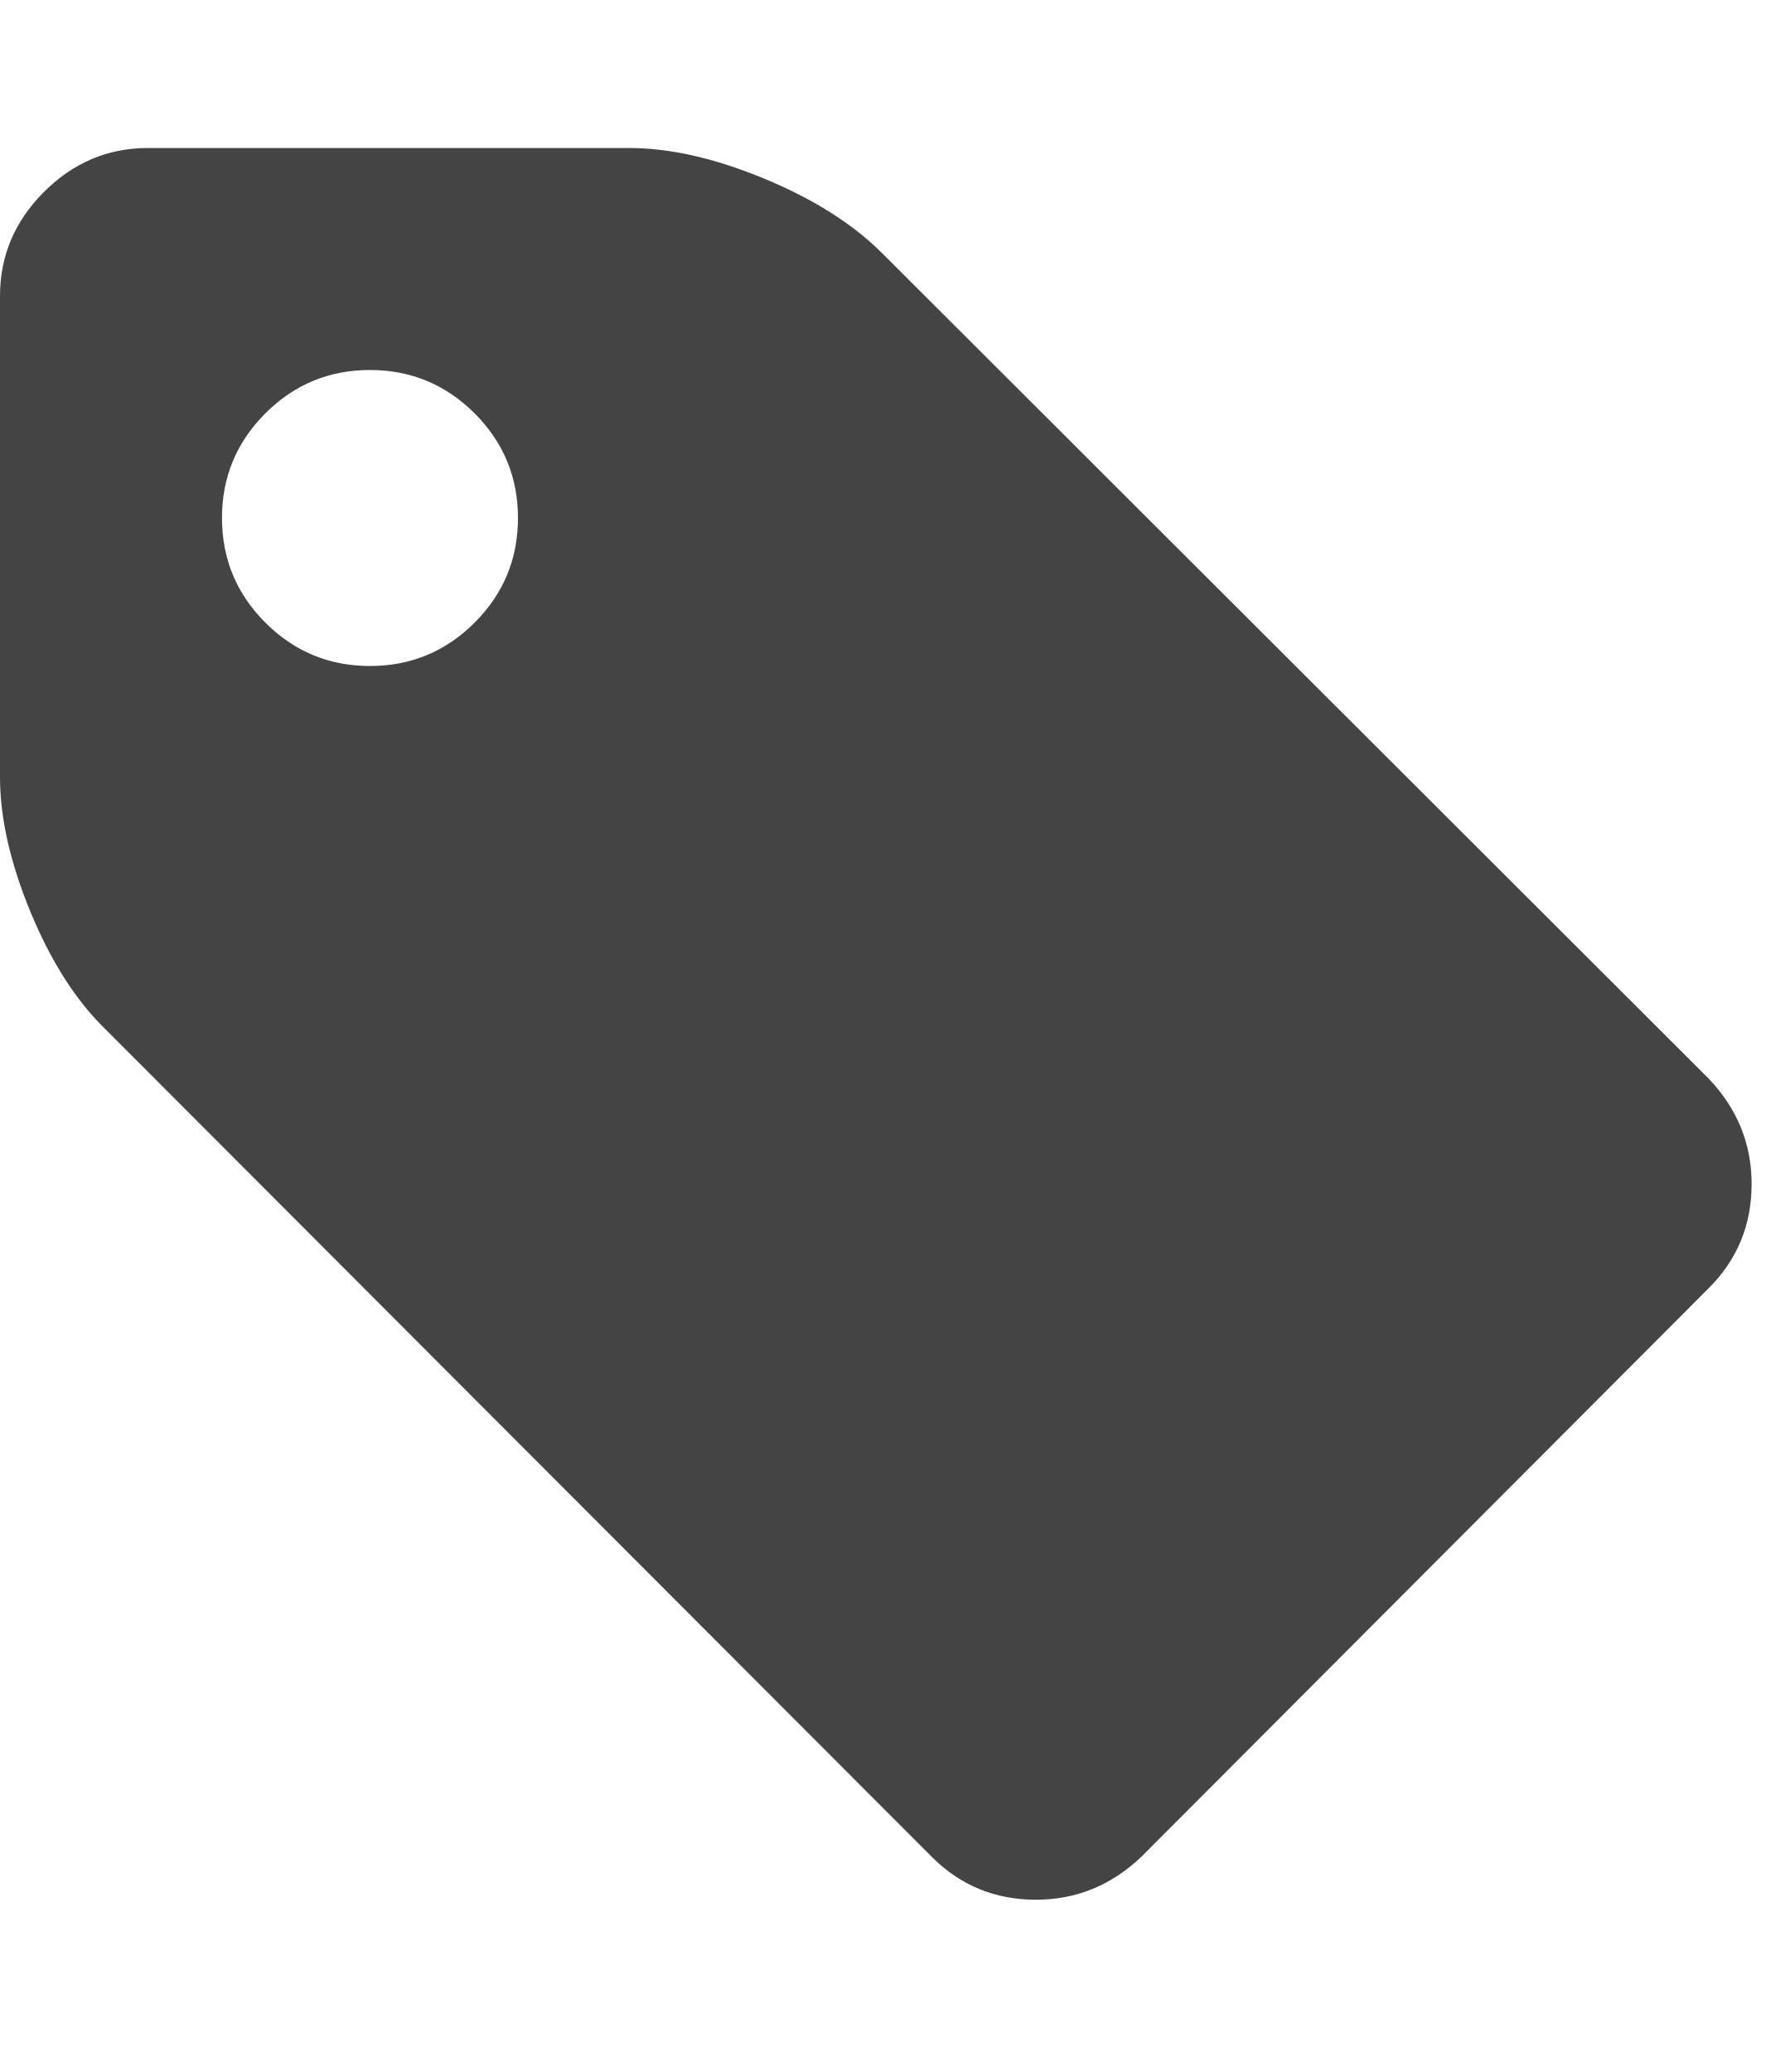
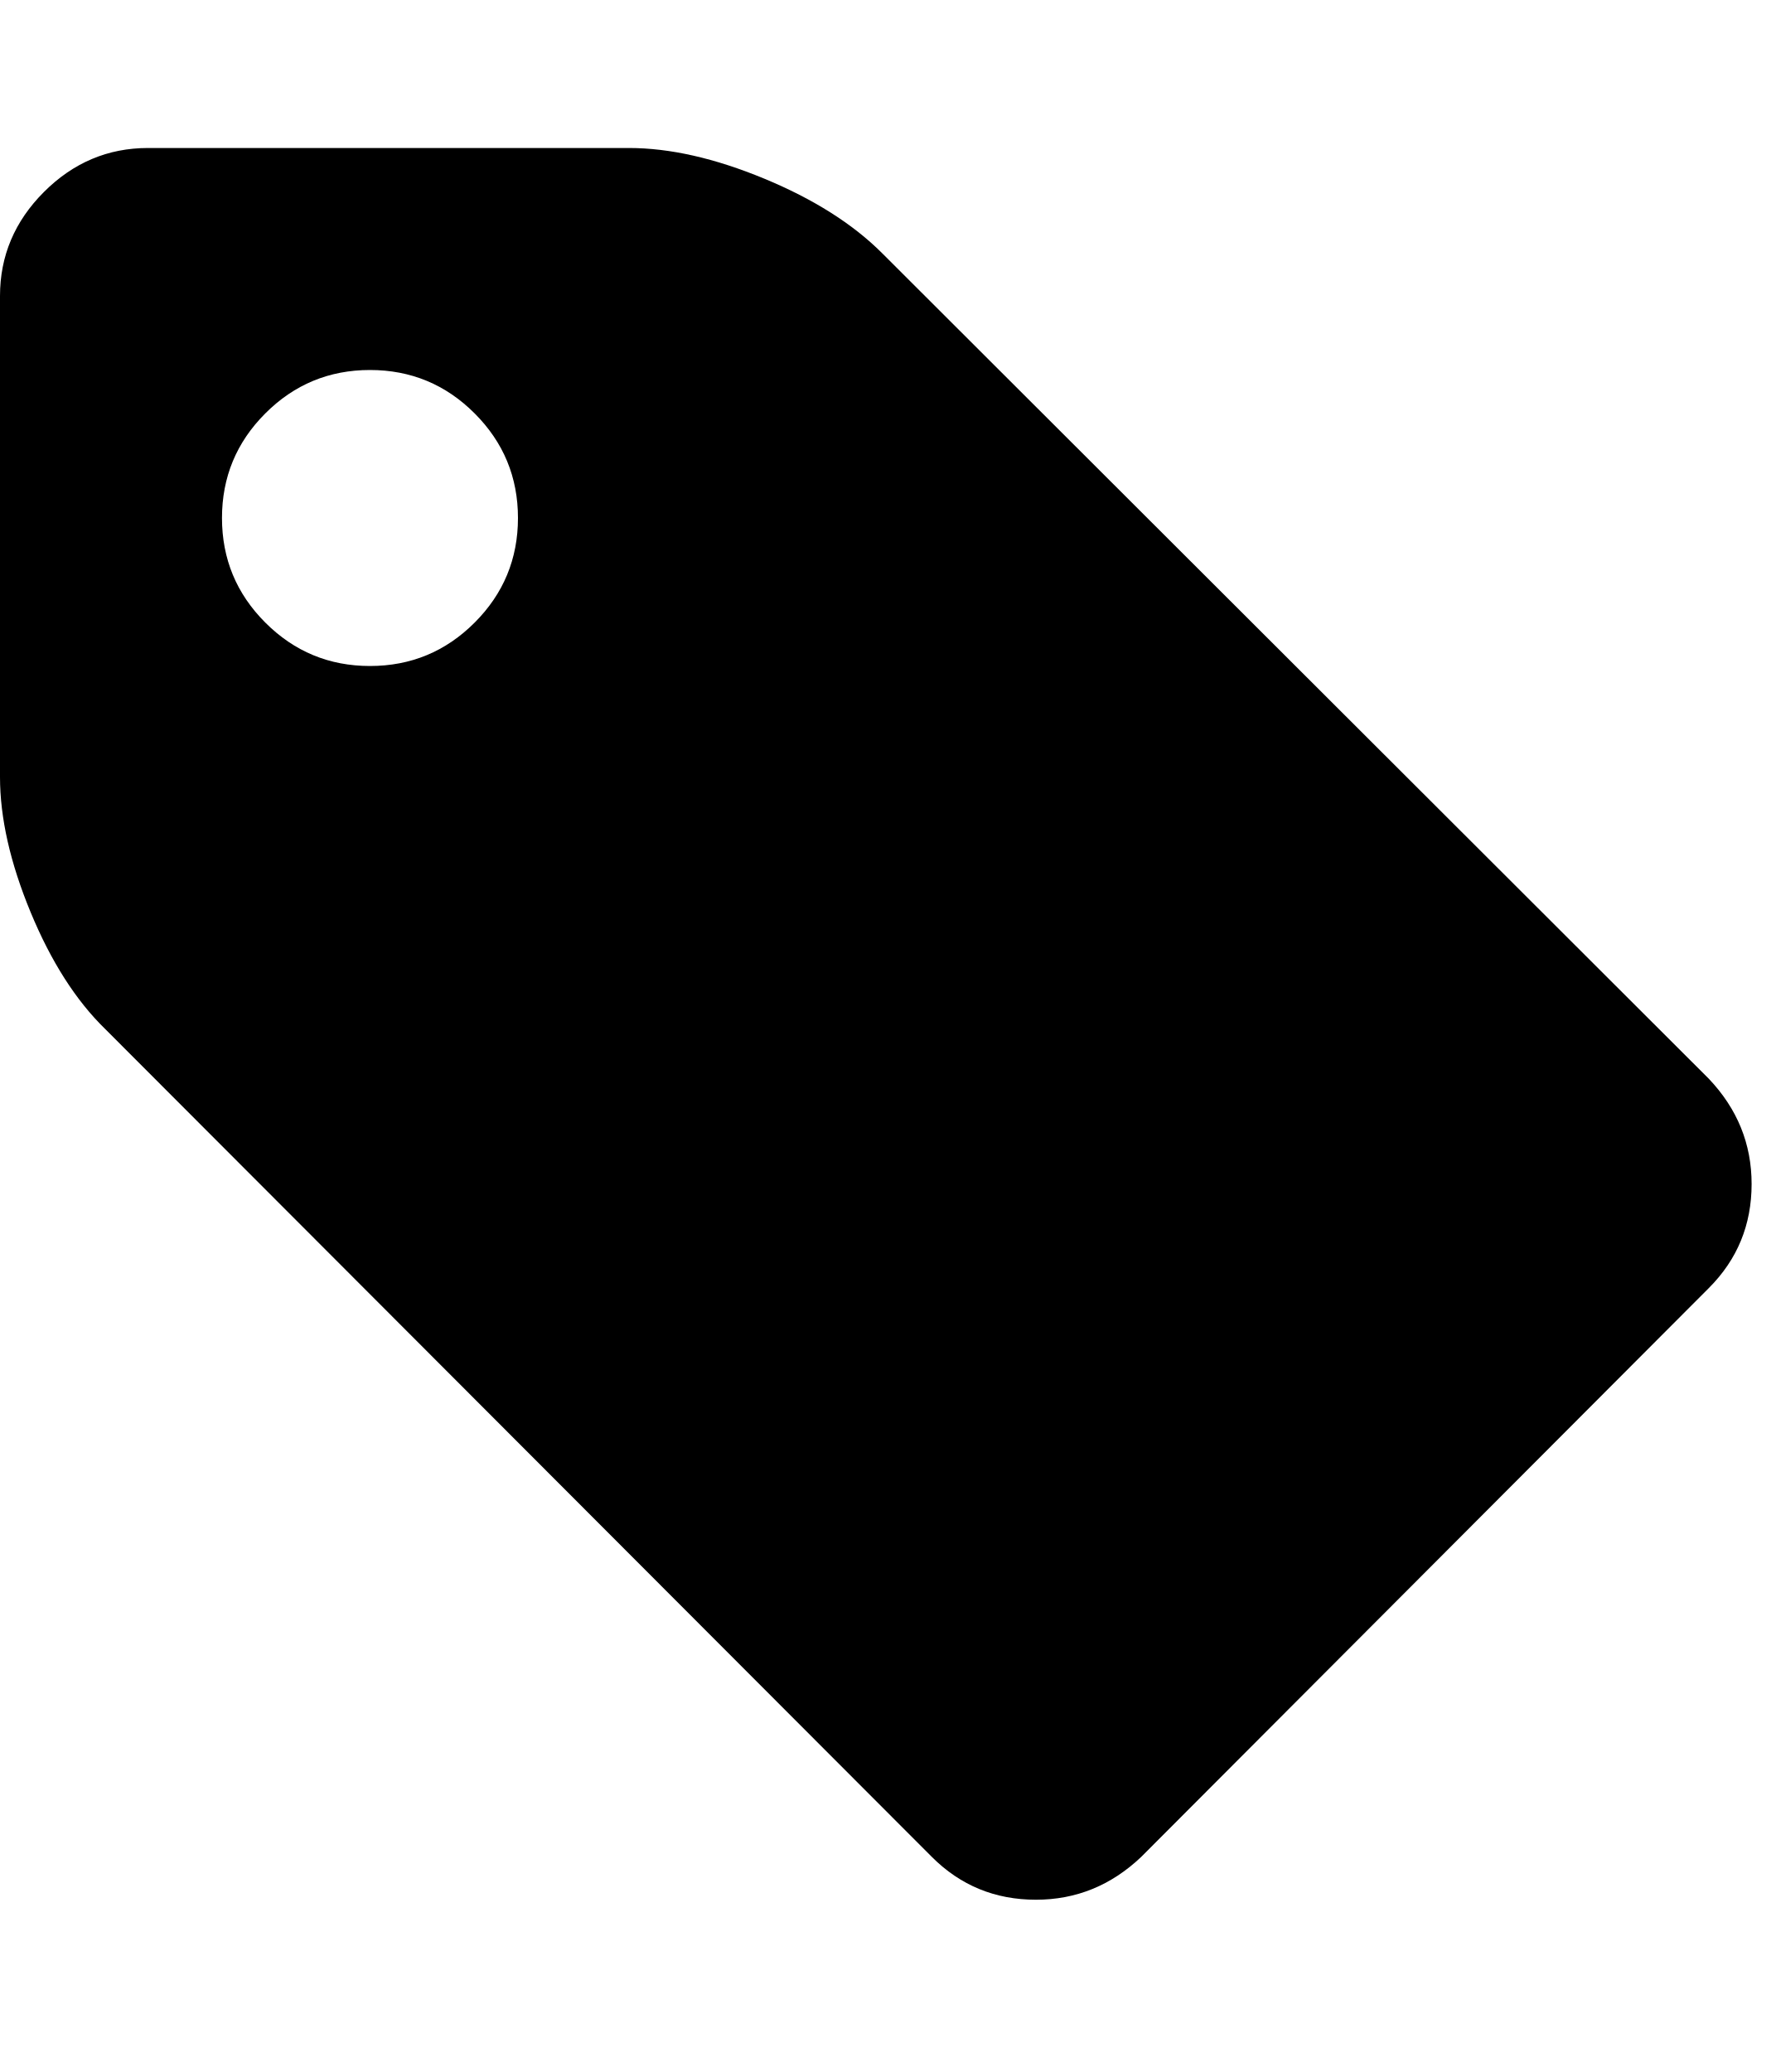
<svg xmlns="http://www.w3.org/2000/svg" version="1.1" width="24" height="28" viewBox="0 0 24 28">
-   <path fill="#444" d="M7 7q0-0.828-0.586-1.414t-1.414-0.586-1.414 0.586-0.586 1.414 0.586 1.414 1.414 0.586 1.414-0.586 0.586-1.414zM23.672 16q0 0.828-0.578 1.406l-7.672 7.688q-0.609 0.578-1.422 0.578-0.828 0-1.406-0.578l-11.172-11.188q-0.594-0.578-1.008-1.578t-0.414-1.828v-6.5q0-0.812 0.594-1.406t1.406-0.594h6.5q0.828 0 1.828 0.414t1.594 1.008l11.172 11.156q0.578 0.609 0.578 1.422z" />
+   <path d="M7 7q0-0.828-0.586-1.414t-1.414-0.586-1.414 0.586-0.586 1.414 0.586 1.414 1.414 0.586 1.414-0.586 0.586-1.414zM23.672 16q0 0.828-0.578 1.406l-7.672 7.688q-0.609 0.578-1.422 0.578-0.828 0-1.406-0.578l-11.172-11.188q-0.594-0.578-1.008-1.578t-0.414-1.828v-6.5q0-0.812 0.594-1.406t1.406-0.594h6.5q0.828 0 1.828 0.414t1.594 1.008l11.172 11.156q0.578 0.609 0.578 1.422z" />
</svg>
